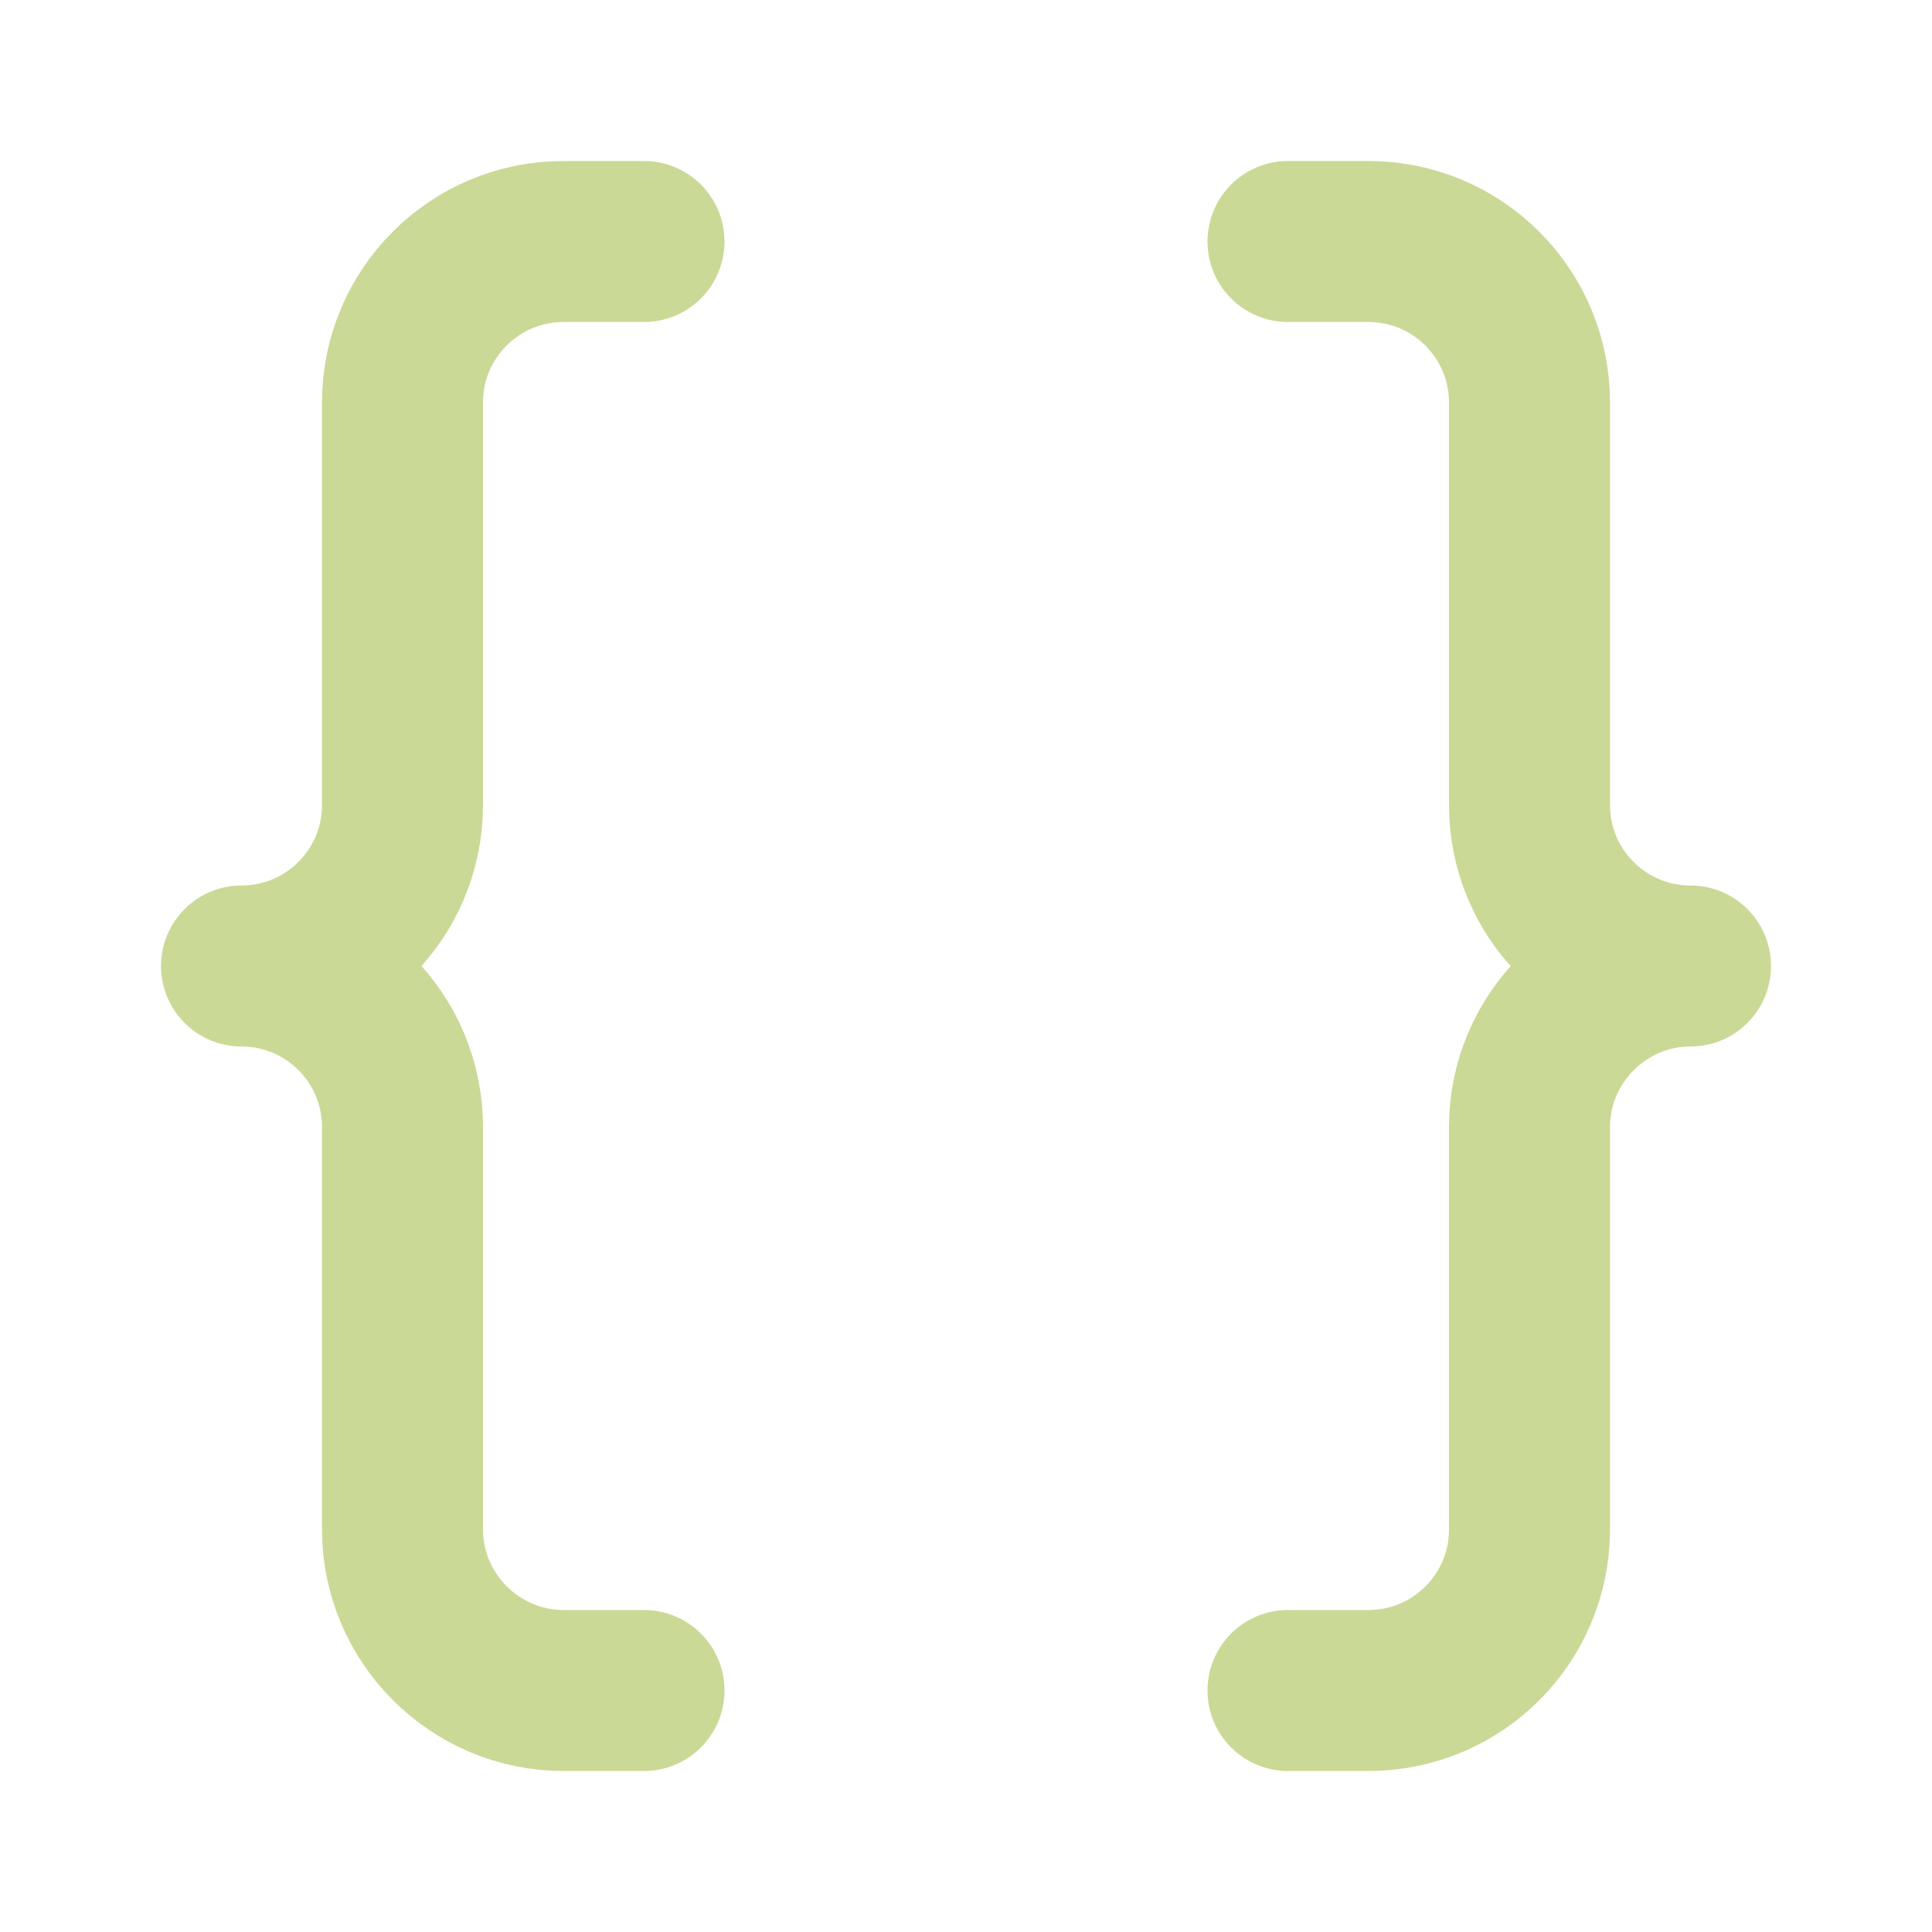
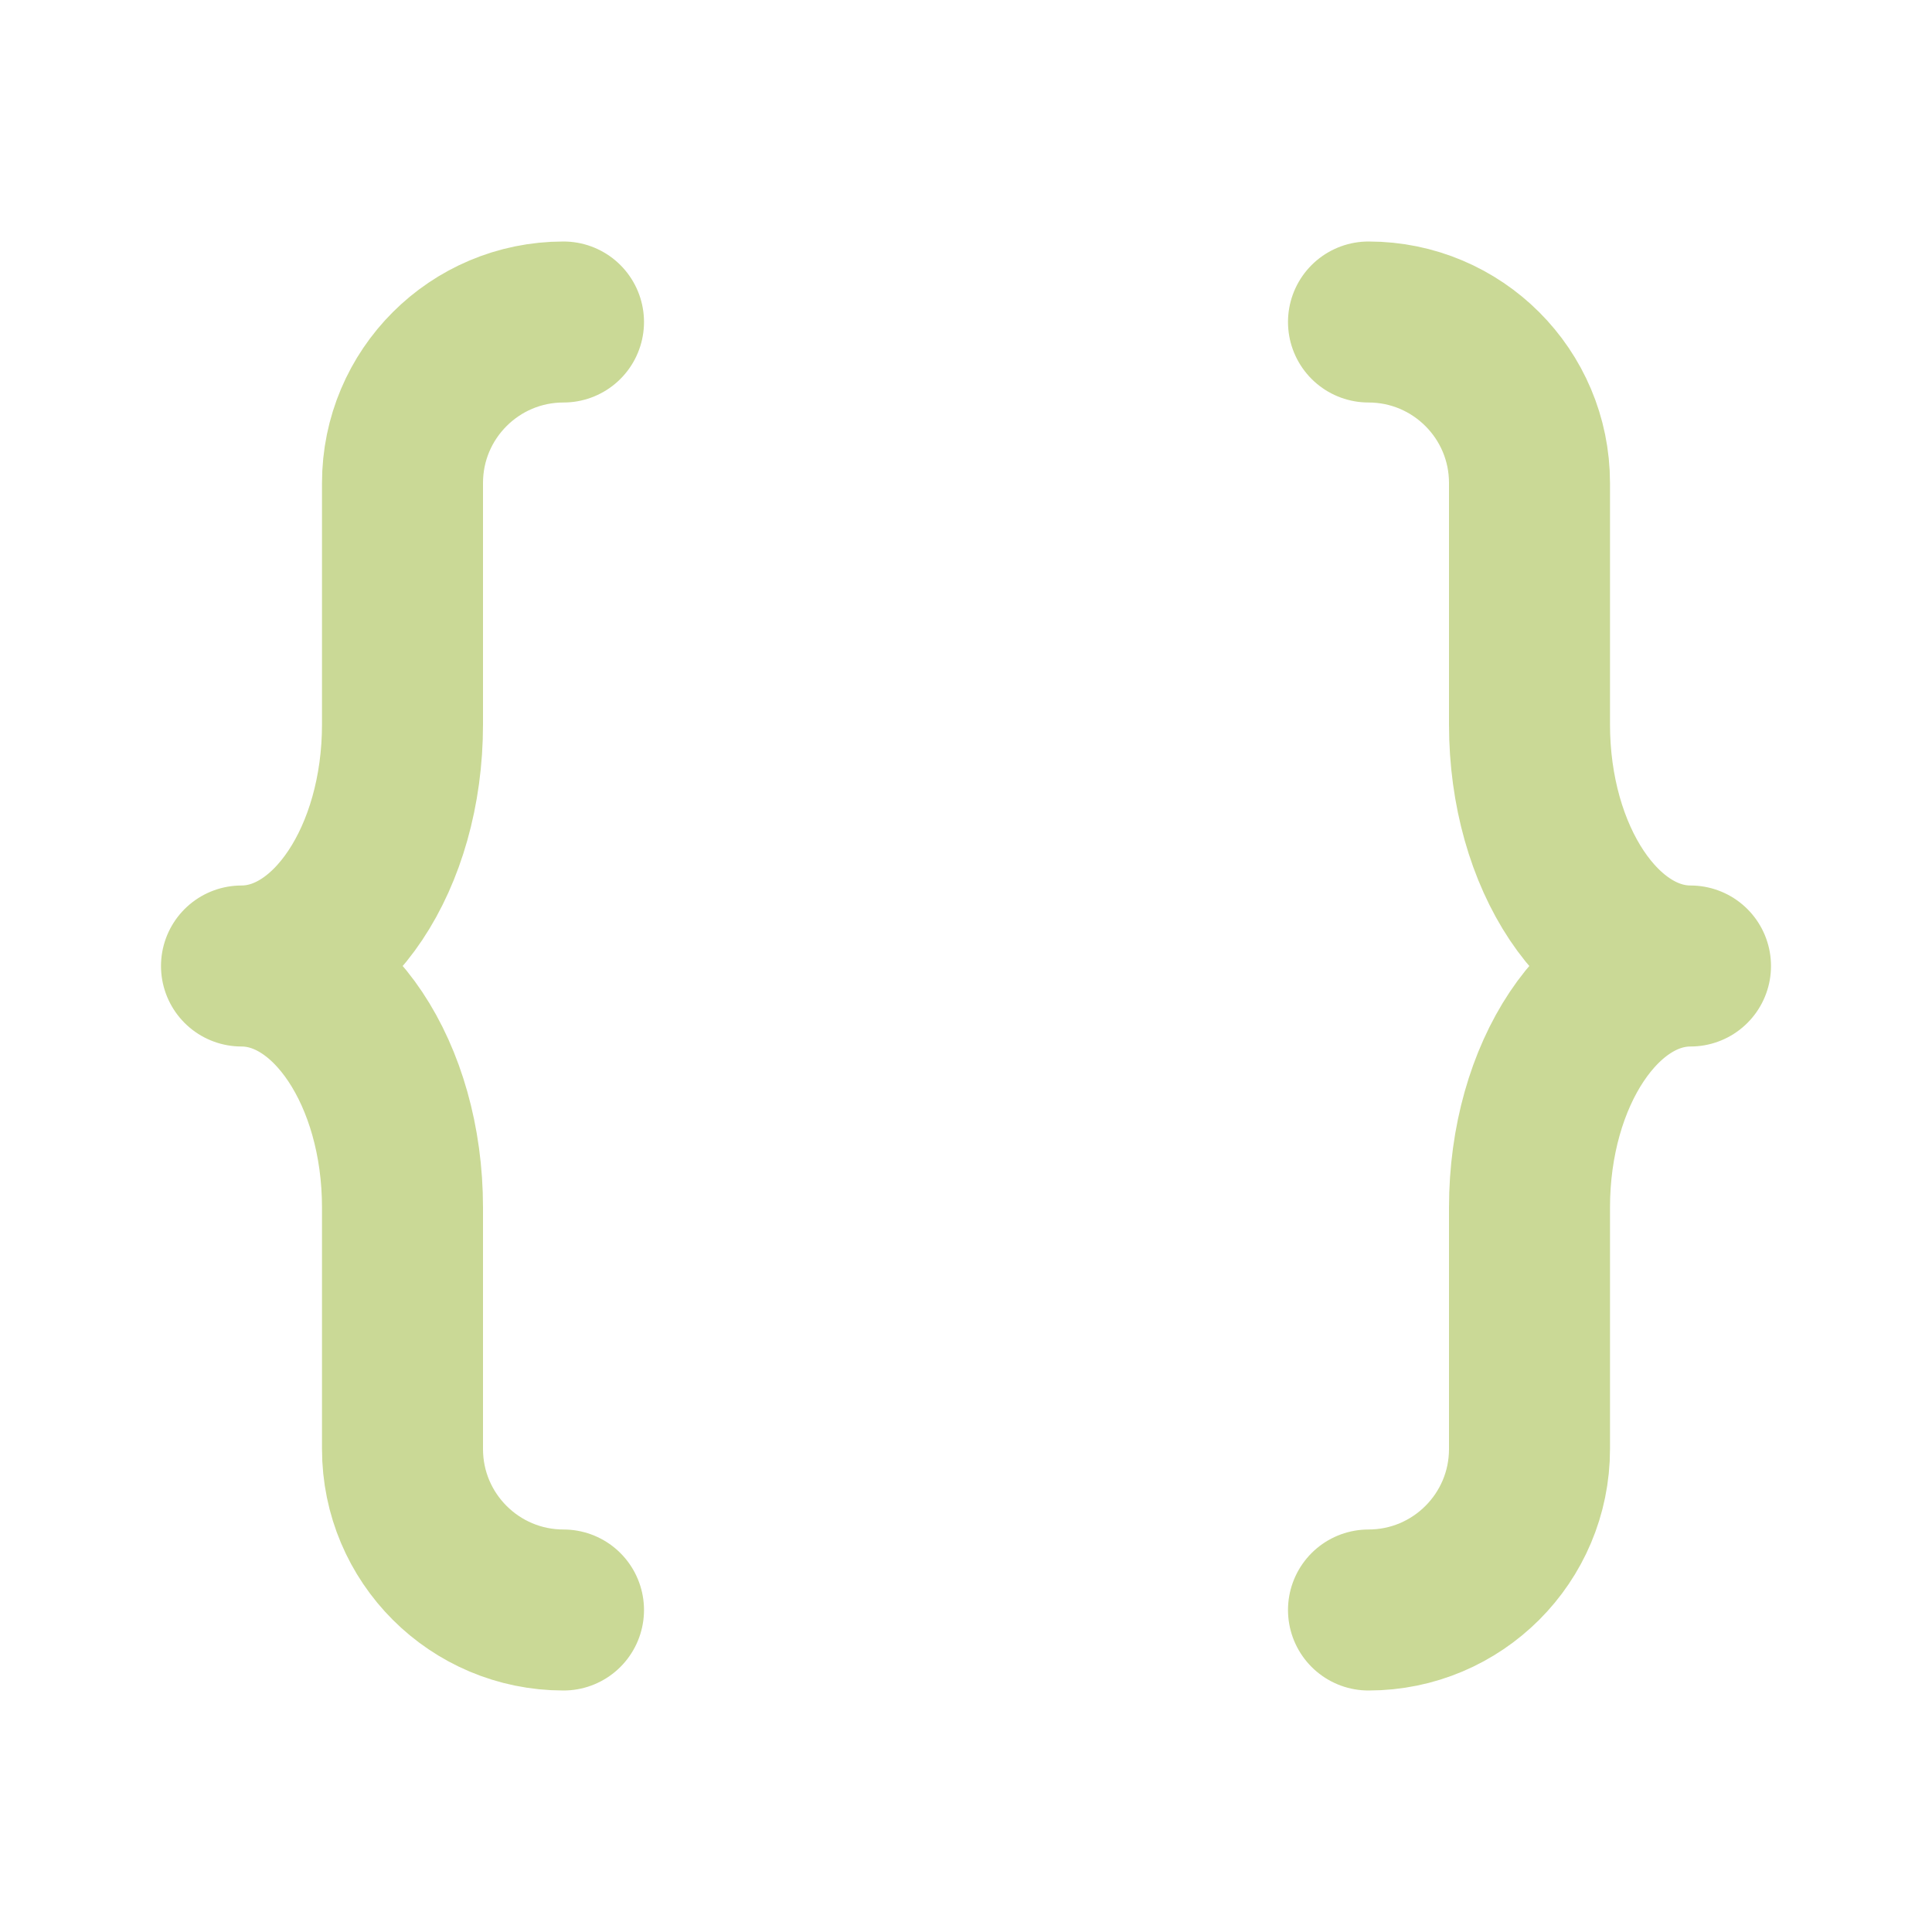
- <svg xmlns="http://www.w3.org/2000/svg" width="24" height="24" viewBox="0 0 24 24" fill="none" stroke="#CAD996" stroke-width="2" stroke-linecap="round" stroke-linejoin="round">
-   <path d="M8 3H7a2 2 0 0 0-2 2v5a2 2 0 0 1-2 2 2 2 0 0 1 2 2v5c0 1.1.9 2 2 2h1" />
-   <path d="M16 21h1a2 2 0 0 0 2-2v-5c0-1.1.9-2 2-2a2 2 0 0 1-2-2V5a2 2 0 0 0-2-2h-1" />
+ <svg xmlns="http://www.w3.org/2000/svg" width="24" height="24" viewBox="0 0 24 24">
+   <path fill="none" stroke="#cad996" stroke-linecap="round" stroke-linejoin="round" stroke-width="2" d="M7 4a2 2 0 0 0-2 2v3a2 3 0 0 1-2 3a2 3 0 0 1 2 3v3a2 2 0 0 0 2 2M17 4a2 2 0 0 1 2 2v3a2 3 0 0 0 2 3a2 3 0 0 0-2 3v3a2 2 0 0 1-2 2" />
</svg>
